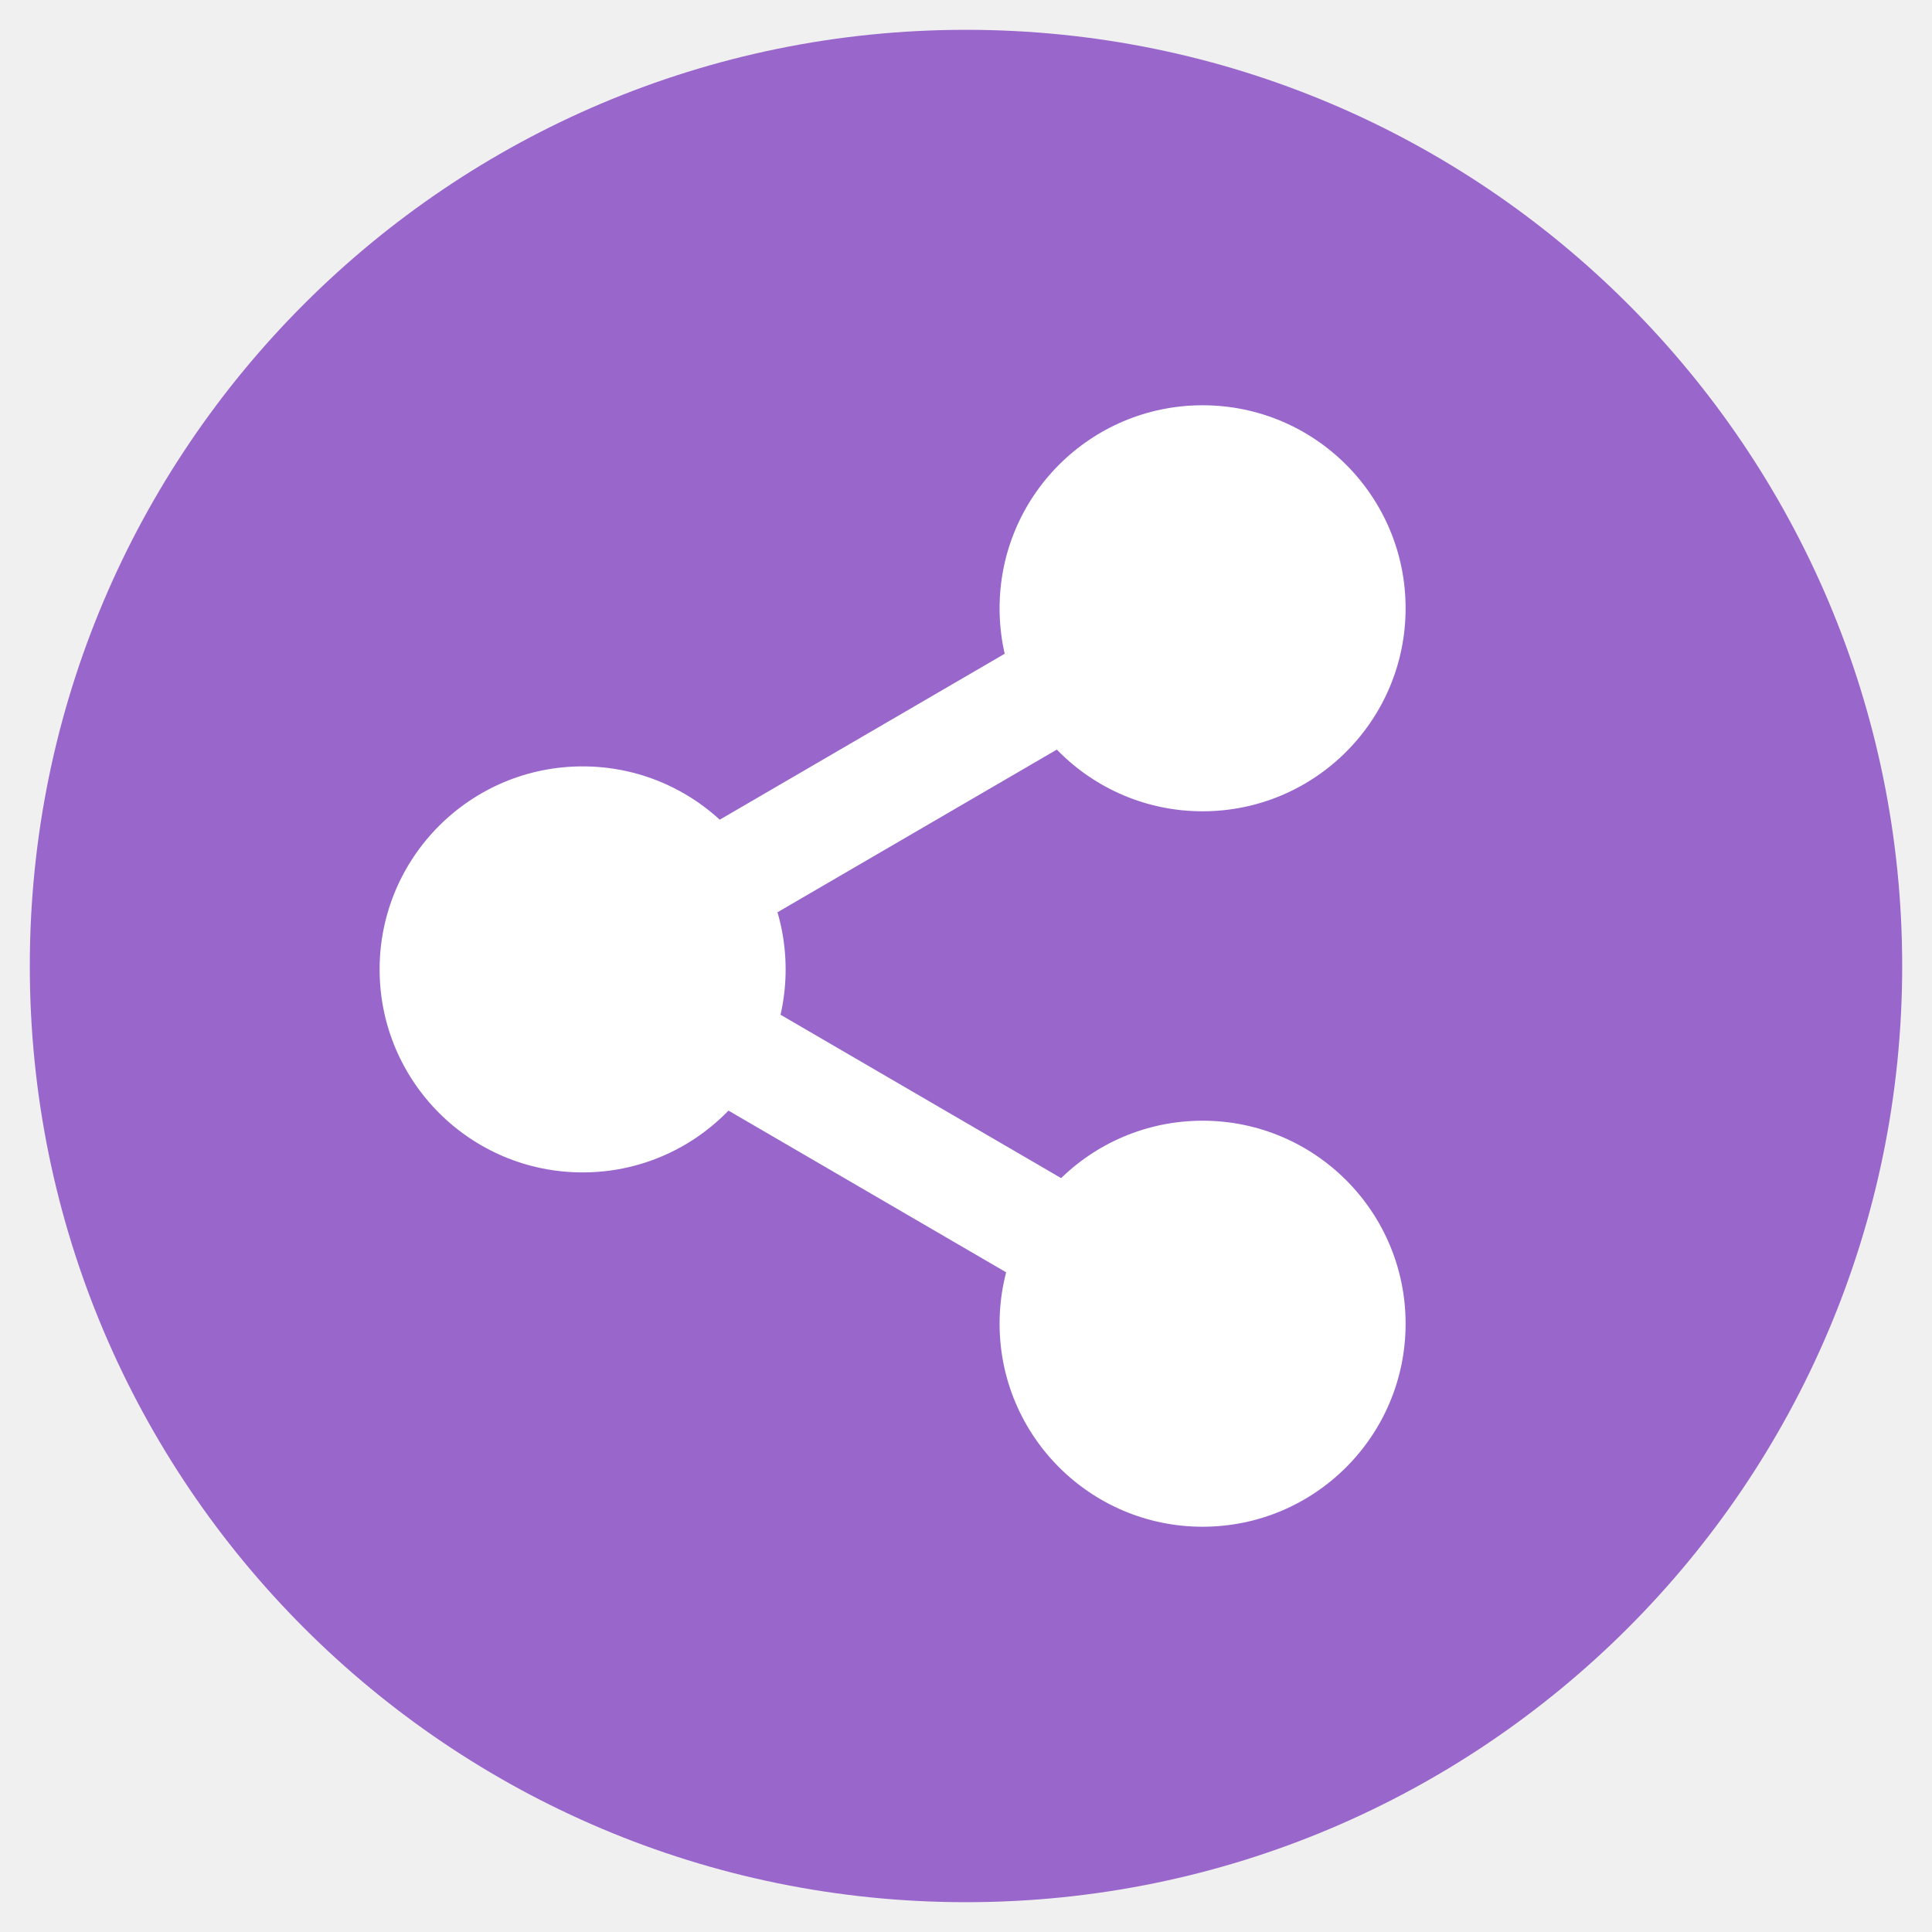
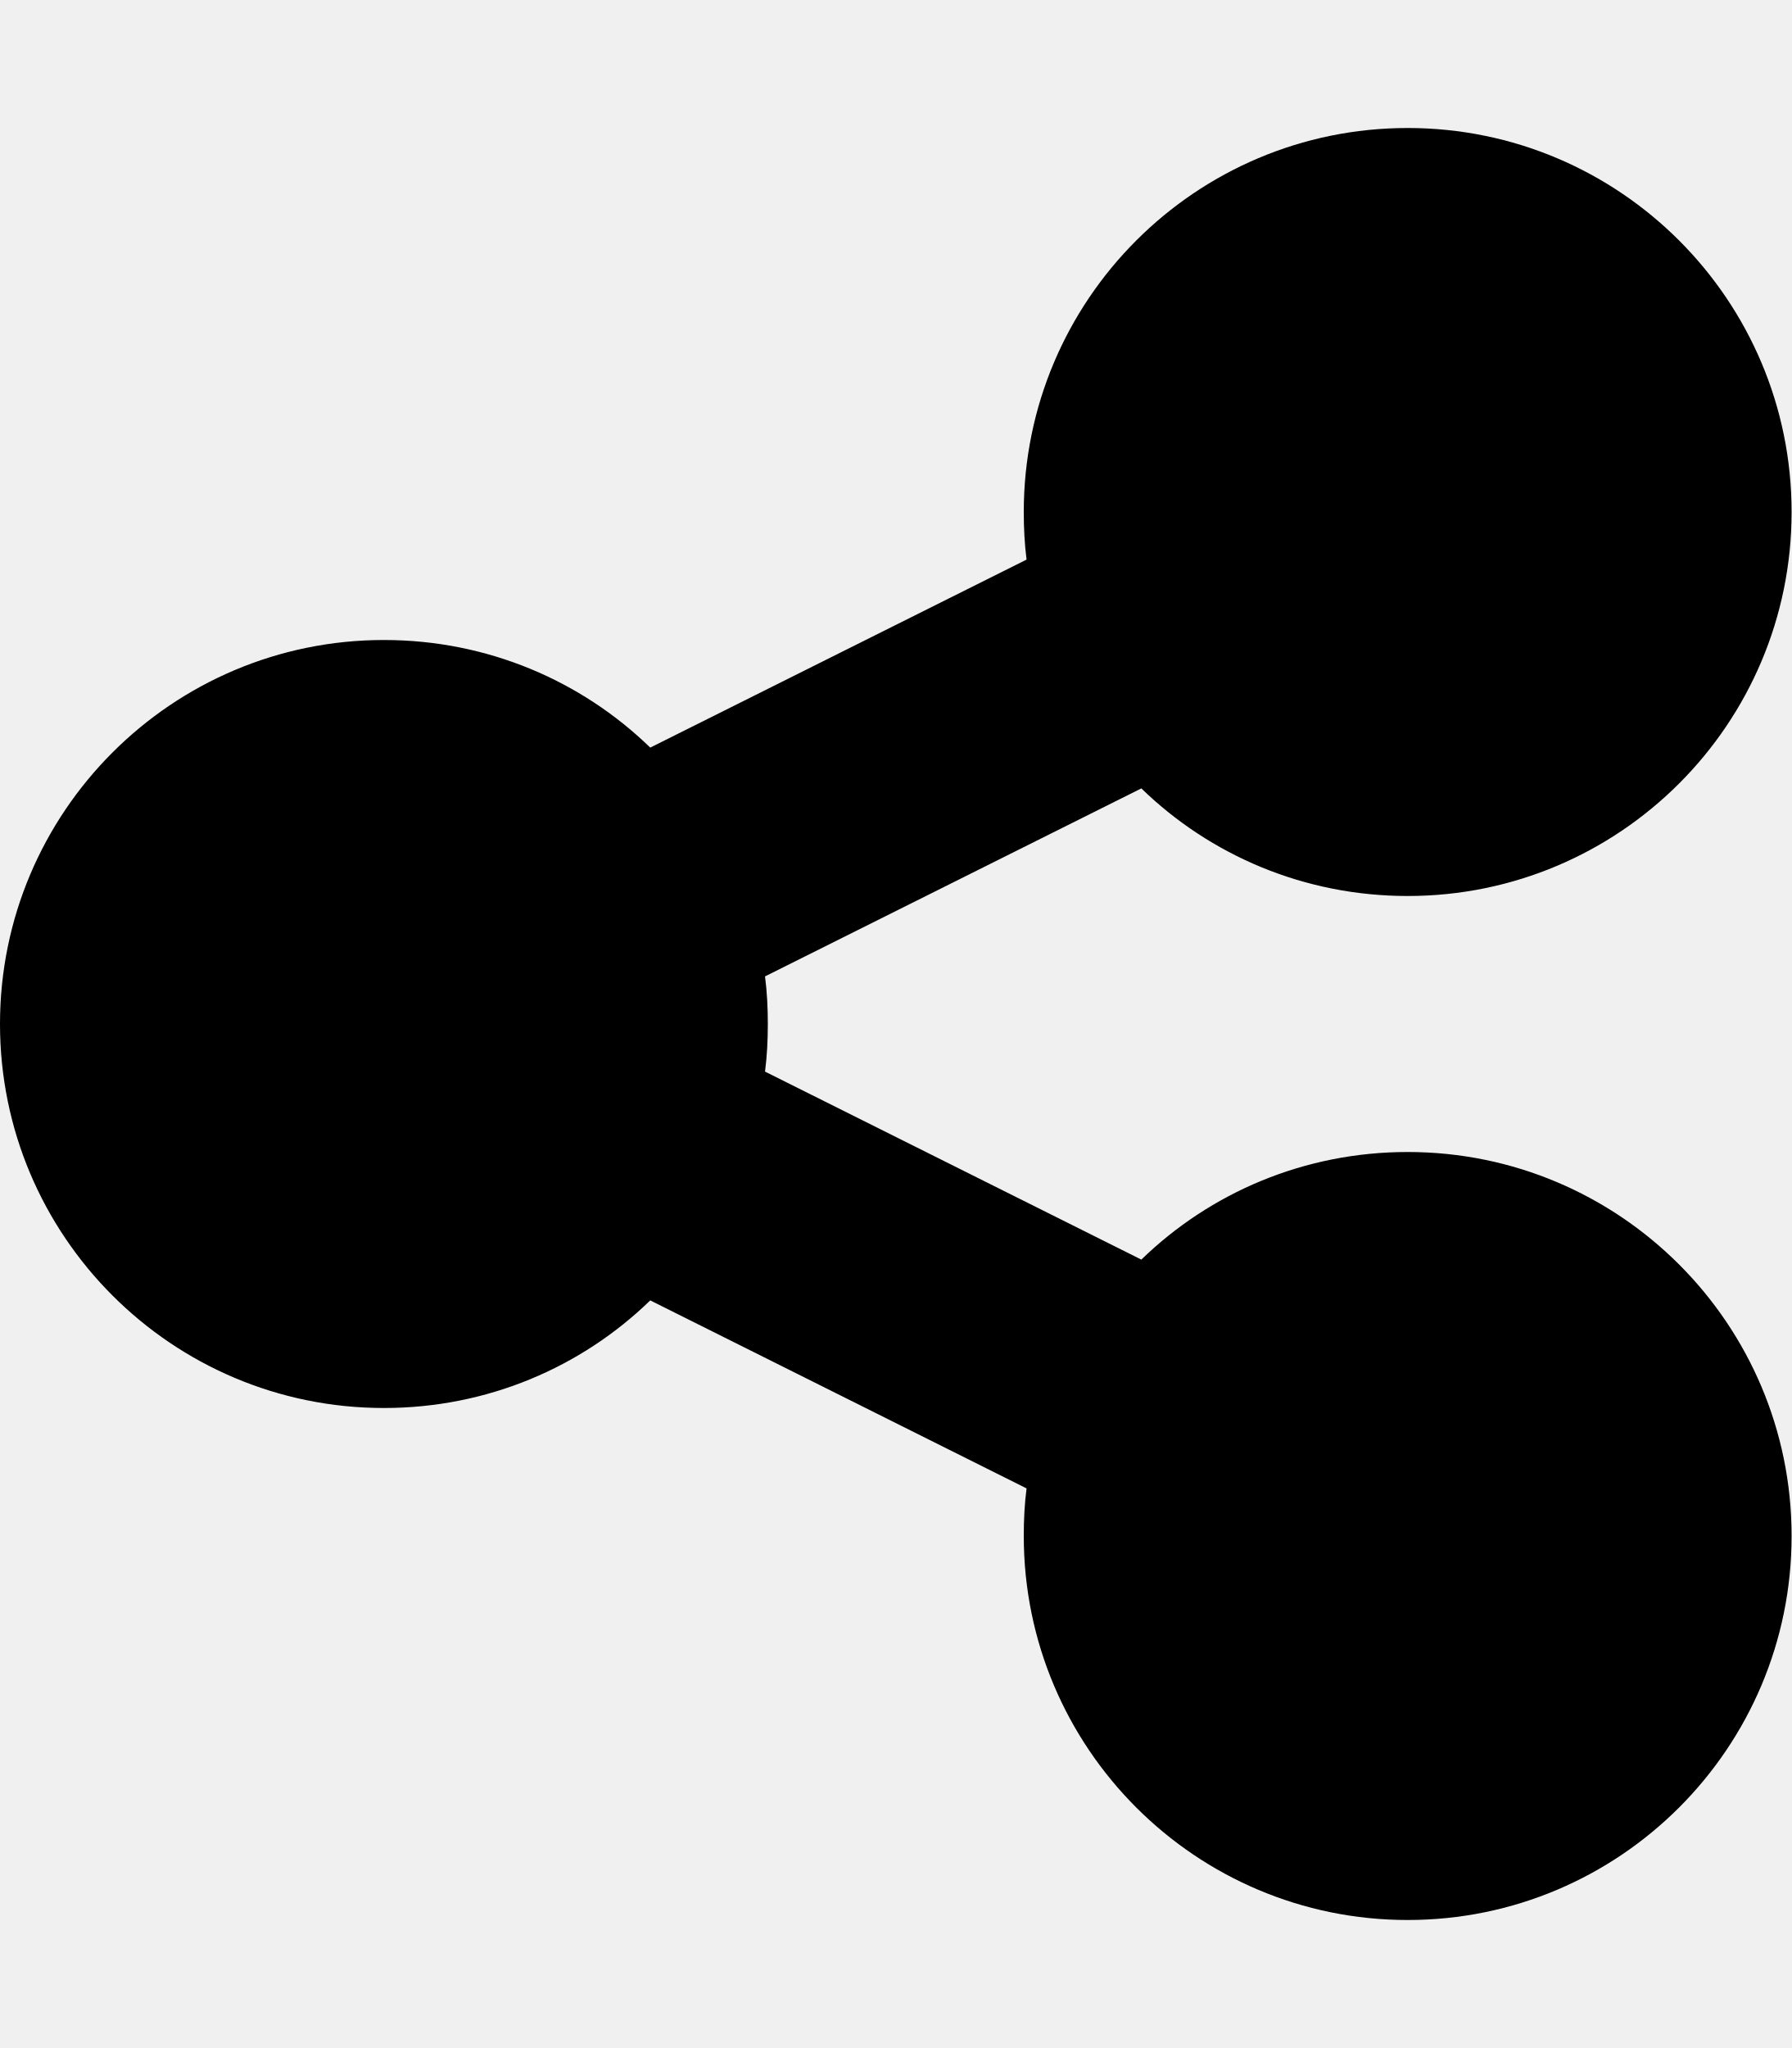
- <svg xmlns="http://www.w3.org/2000/svg" viewBox="0,0,256,256" width="64px" height="64px" fill-rule="nonzero">
-   <g fill-opacity="0" fill="#dddddd" fill-rule="nonzero" stroke="none" stroke-width="1" stroke-linecap="butt" stroke-linejoin="miter" stroke-miterlimit="10" stroke-dasharray="" stroke-dashoffset="0" font-family="none" font-weight="none" font-size="none" text-anchor="none" style="mix-blend-mode: normal">
-     <path d="M0,256v-256h256v256z" id="bgRectangle" />
-   </g>
-   <g fill="none" fill-rule="nonzero" stroke="none" stroke-width="1" stroke-linecap="butt" stroke-linejoin="miter" stroke-miterlimit="10" stroke-dasharray="" stroke-dashoffset="0" font-family="none" font-weight="none" font-size="none" text-anchor="none" style="mix-blend-mode: normal">
-     <g transform="scale(0.5,0.5)">
-       <path d="M7.9,256c0,-137 111.1,-248.1 248.1,-248.1c137,0 248.1,111.1 248.1,248.1c0,137 -111.1,248.1 -248.1,248.1c-137,0 -248.1,-111.1 -248.1,-248.1z" fill="#9966cc" />
-       <path d="M154.4,203.1c-29.713,0 -53.8,24.087 -53.8,53.8c0,29.713 24.087,53.8 53.8,53.8c29.713,0 53.8,-24.087 53.8,-53.8c0,-29.713 -24.087,-53.8 -53.8,-53.8zM318.7,107.4c-29.713,0 -53.8,24.087 -53.8,53.8c0,29.713 24.087,53.8 53.8,53.8c29.713,0 53.8,-24.087 53.8,-53.8c0,-29.713 -24.087,-53.8 -53.8,-53.8zM318.7,297c-29.713,0 -53.8,24.087 -53.8,53.8c0,29.713 24.087,53.8 53.8,53.8c29.713,0 53.8,-24.087 53.8,-53.8c0,-29.713 -24.087,-53.8 -53.8,-53.8z" fill="#ffffff" />
-       <g fill="#ffffff">
-         <path transform="translate(296.6262,-101.4506) rotate(59.786)" d="M222.1,112.2h28.9v190.1h-28.9z" />
-       </g>
-       <g fill="#ffffff">
-         <path transform="translate(184.5998,-77.89517) rotate(30.214)" d="M141.5,288.5h190.1v28.9h-190.1z" />
-       </g>
-     </g>
-   </g>
+ <svg xmlns="http://www.w3.org/2000/svg" viewBox="0 0 448 512">
+   <path d="M352 224c53 0 96-43 96-96s-43-96-96-96s-96 43-96 96c0 4 .2 8 .7 11.9l-94.1 47C145.4 170.2 121.9 160 96 160c-53 0-96 43-96 96s43 96 96 96c25.9 0 49.4-10.2 66.6-26.9l94.1 47c-.5 3.9-.7 7.8-.7 11.9c0 53 43 96 96 96s96-43 96-96s-43-96-96-96c-25.9 0-49.4 10.2-66.6 26.9l-94.1-47c.5-3.9 .7-7.8 .7-11.9s-.2-8-.7-11.9l94.1-47C302.6 213.8 326.1 224 352 224z" />
</svg>
